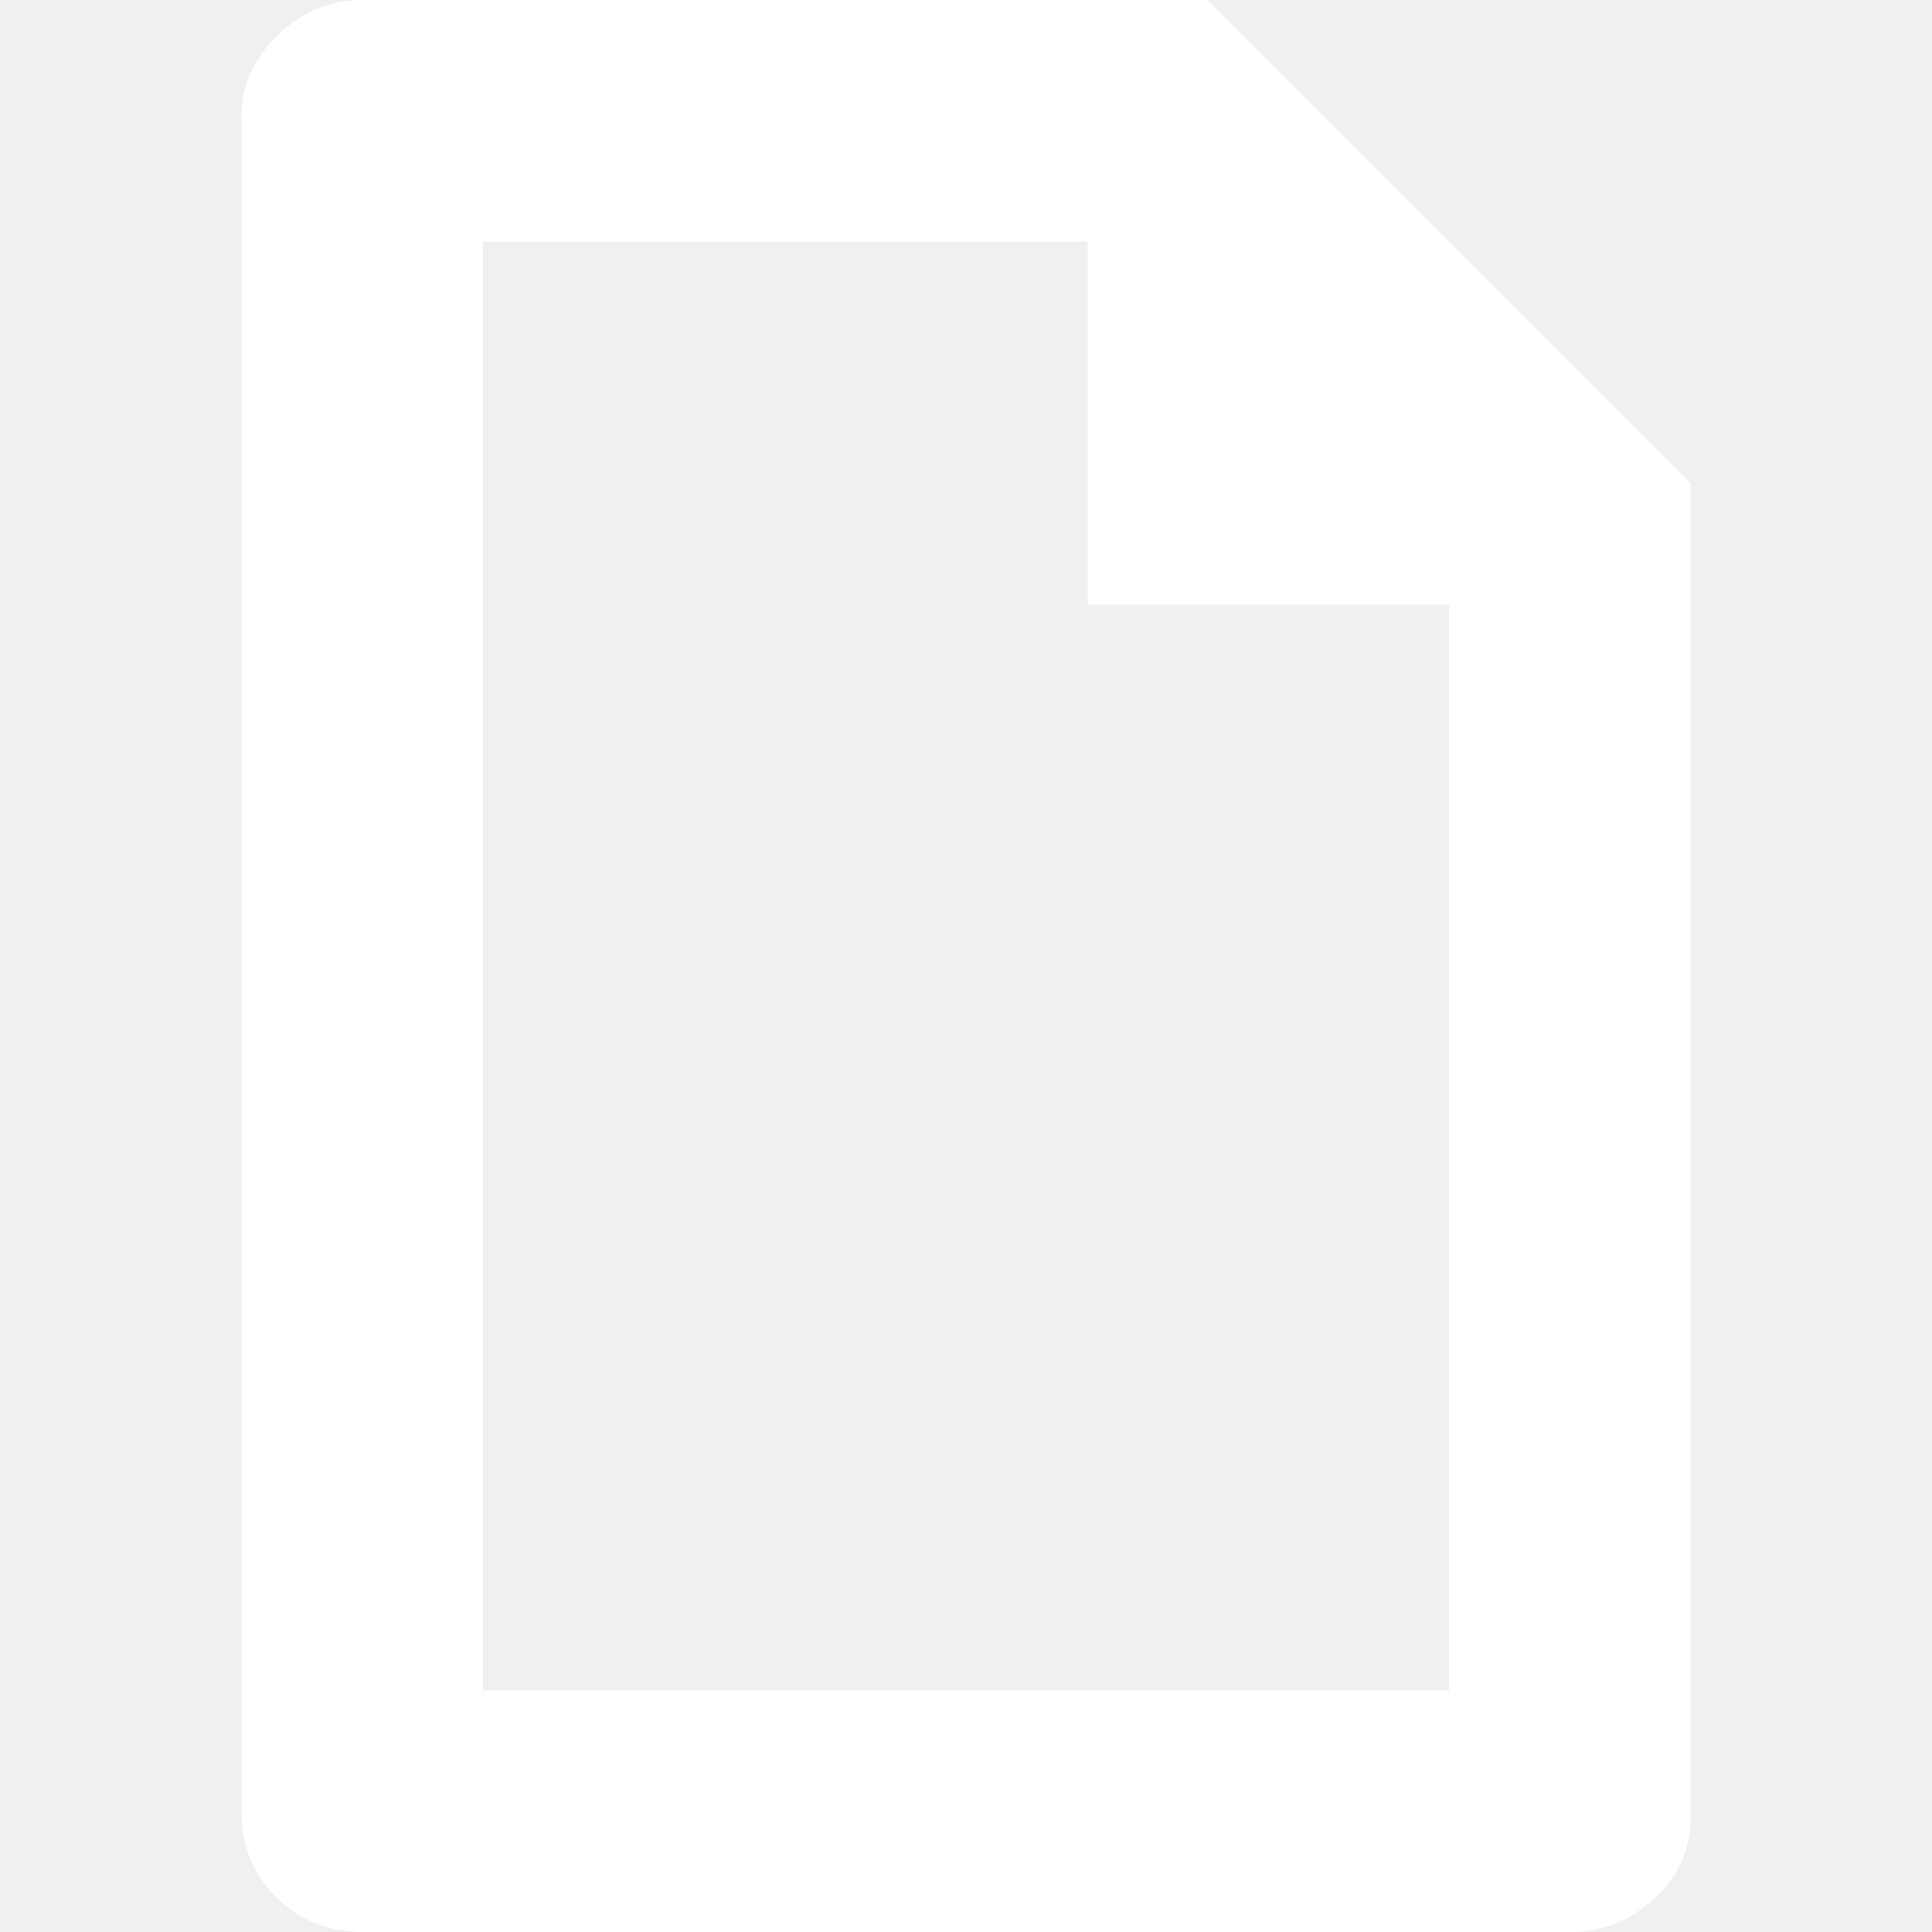
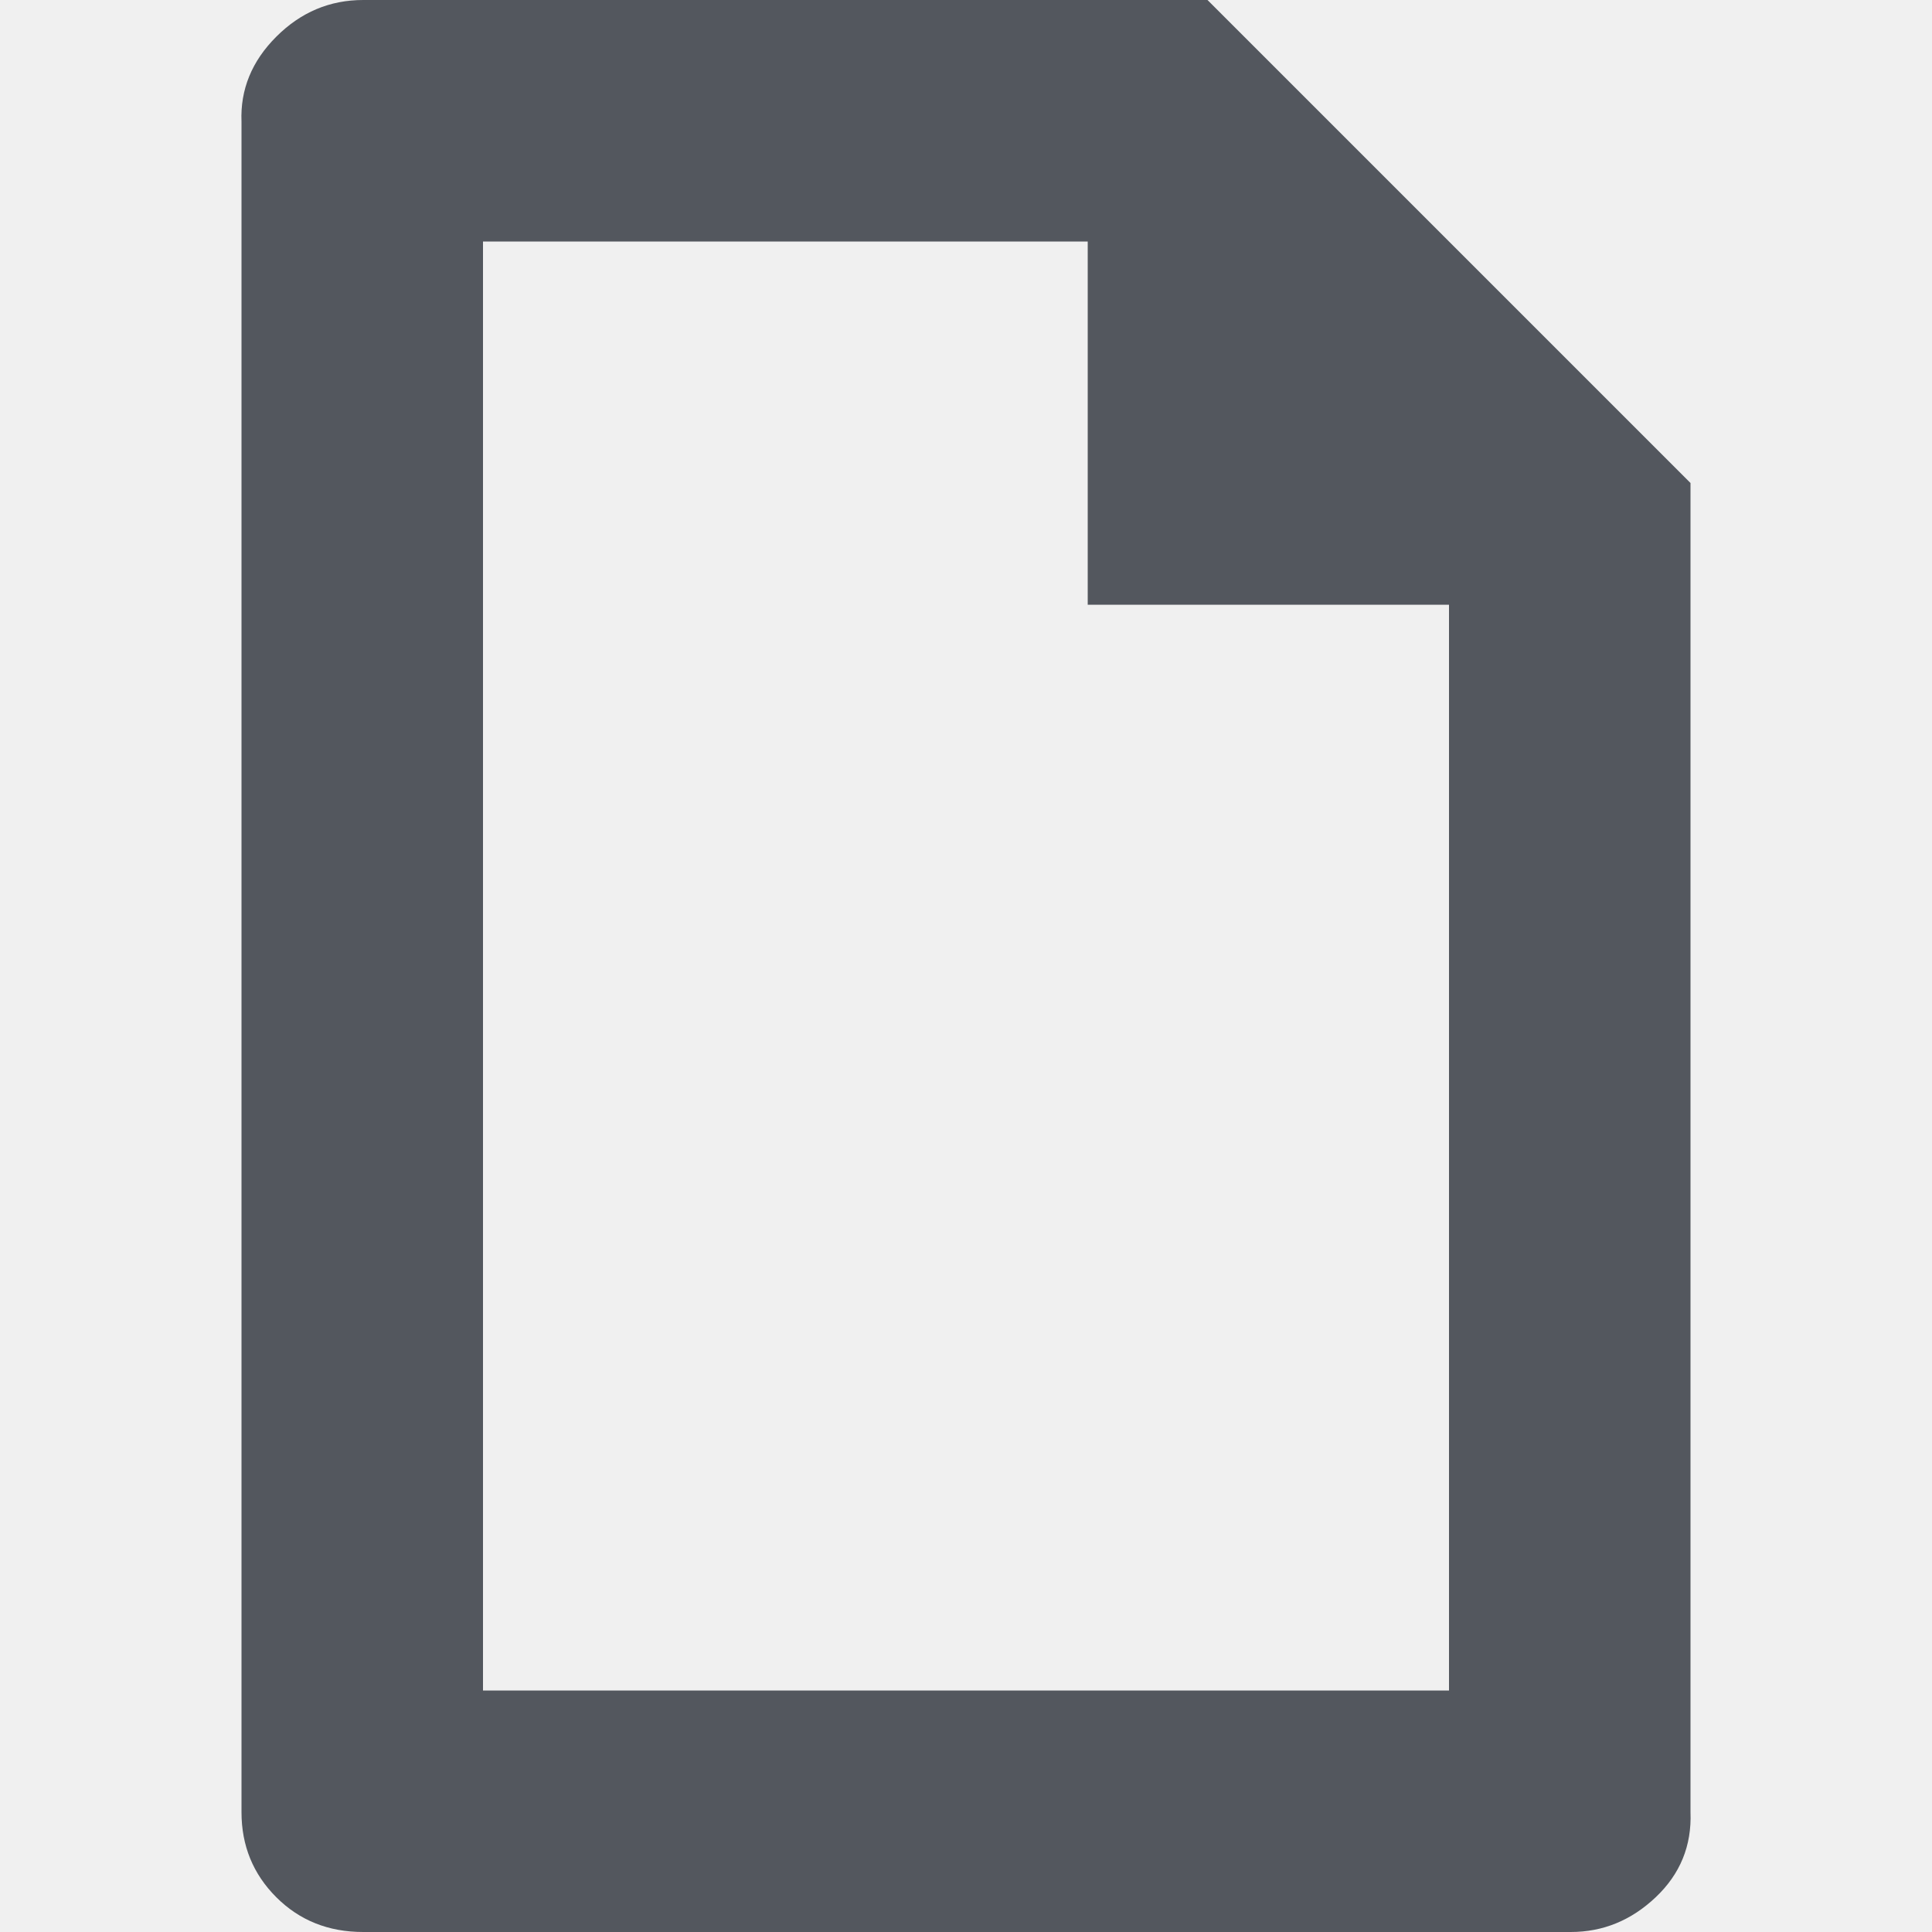
- <svg xmlns="http://www.w3.org/2000/svg" fill="white" width="800px" height="800px" viewBox="0 0 32 32" version="1.1">
+ <svg xmlns="http://www.w3.org/2000/svg" fill="#53575e" width="800px" height="800px" viewBox="0 0 32 32" version="1.1">
  <path d="M4 30.016q0 0.832 0.576 1.408t1.44 0.576h20q0.8 0 1.408-0.576t0.576-1.408v-22.016l-8-8h-13.984q-0.832 0-1.44 0.608t-0.576 1.408v28zM8 28v-24h10.016v6.016h5.984v17.984h-16z" />
</svg>
